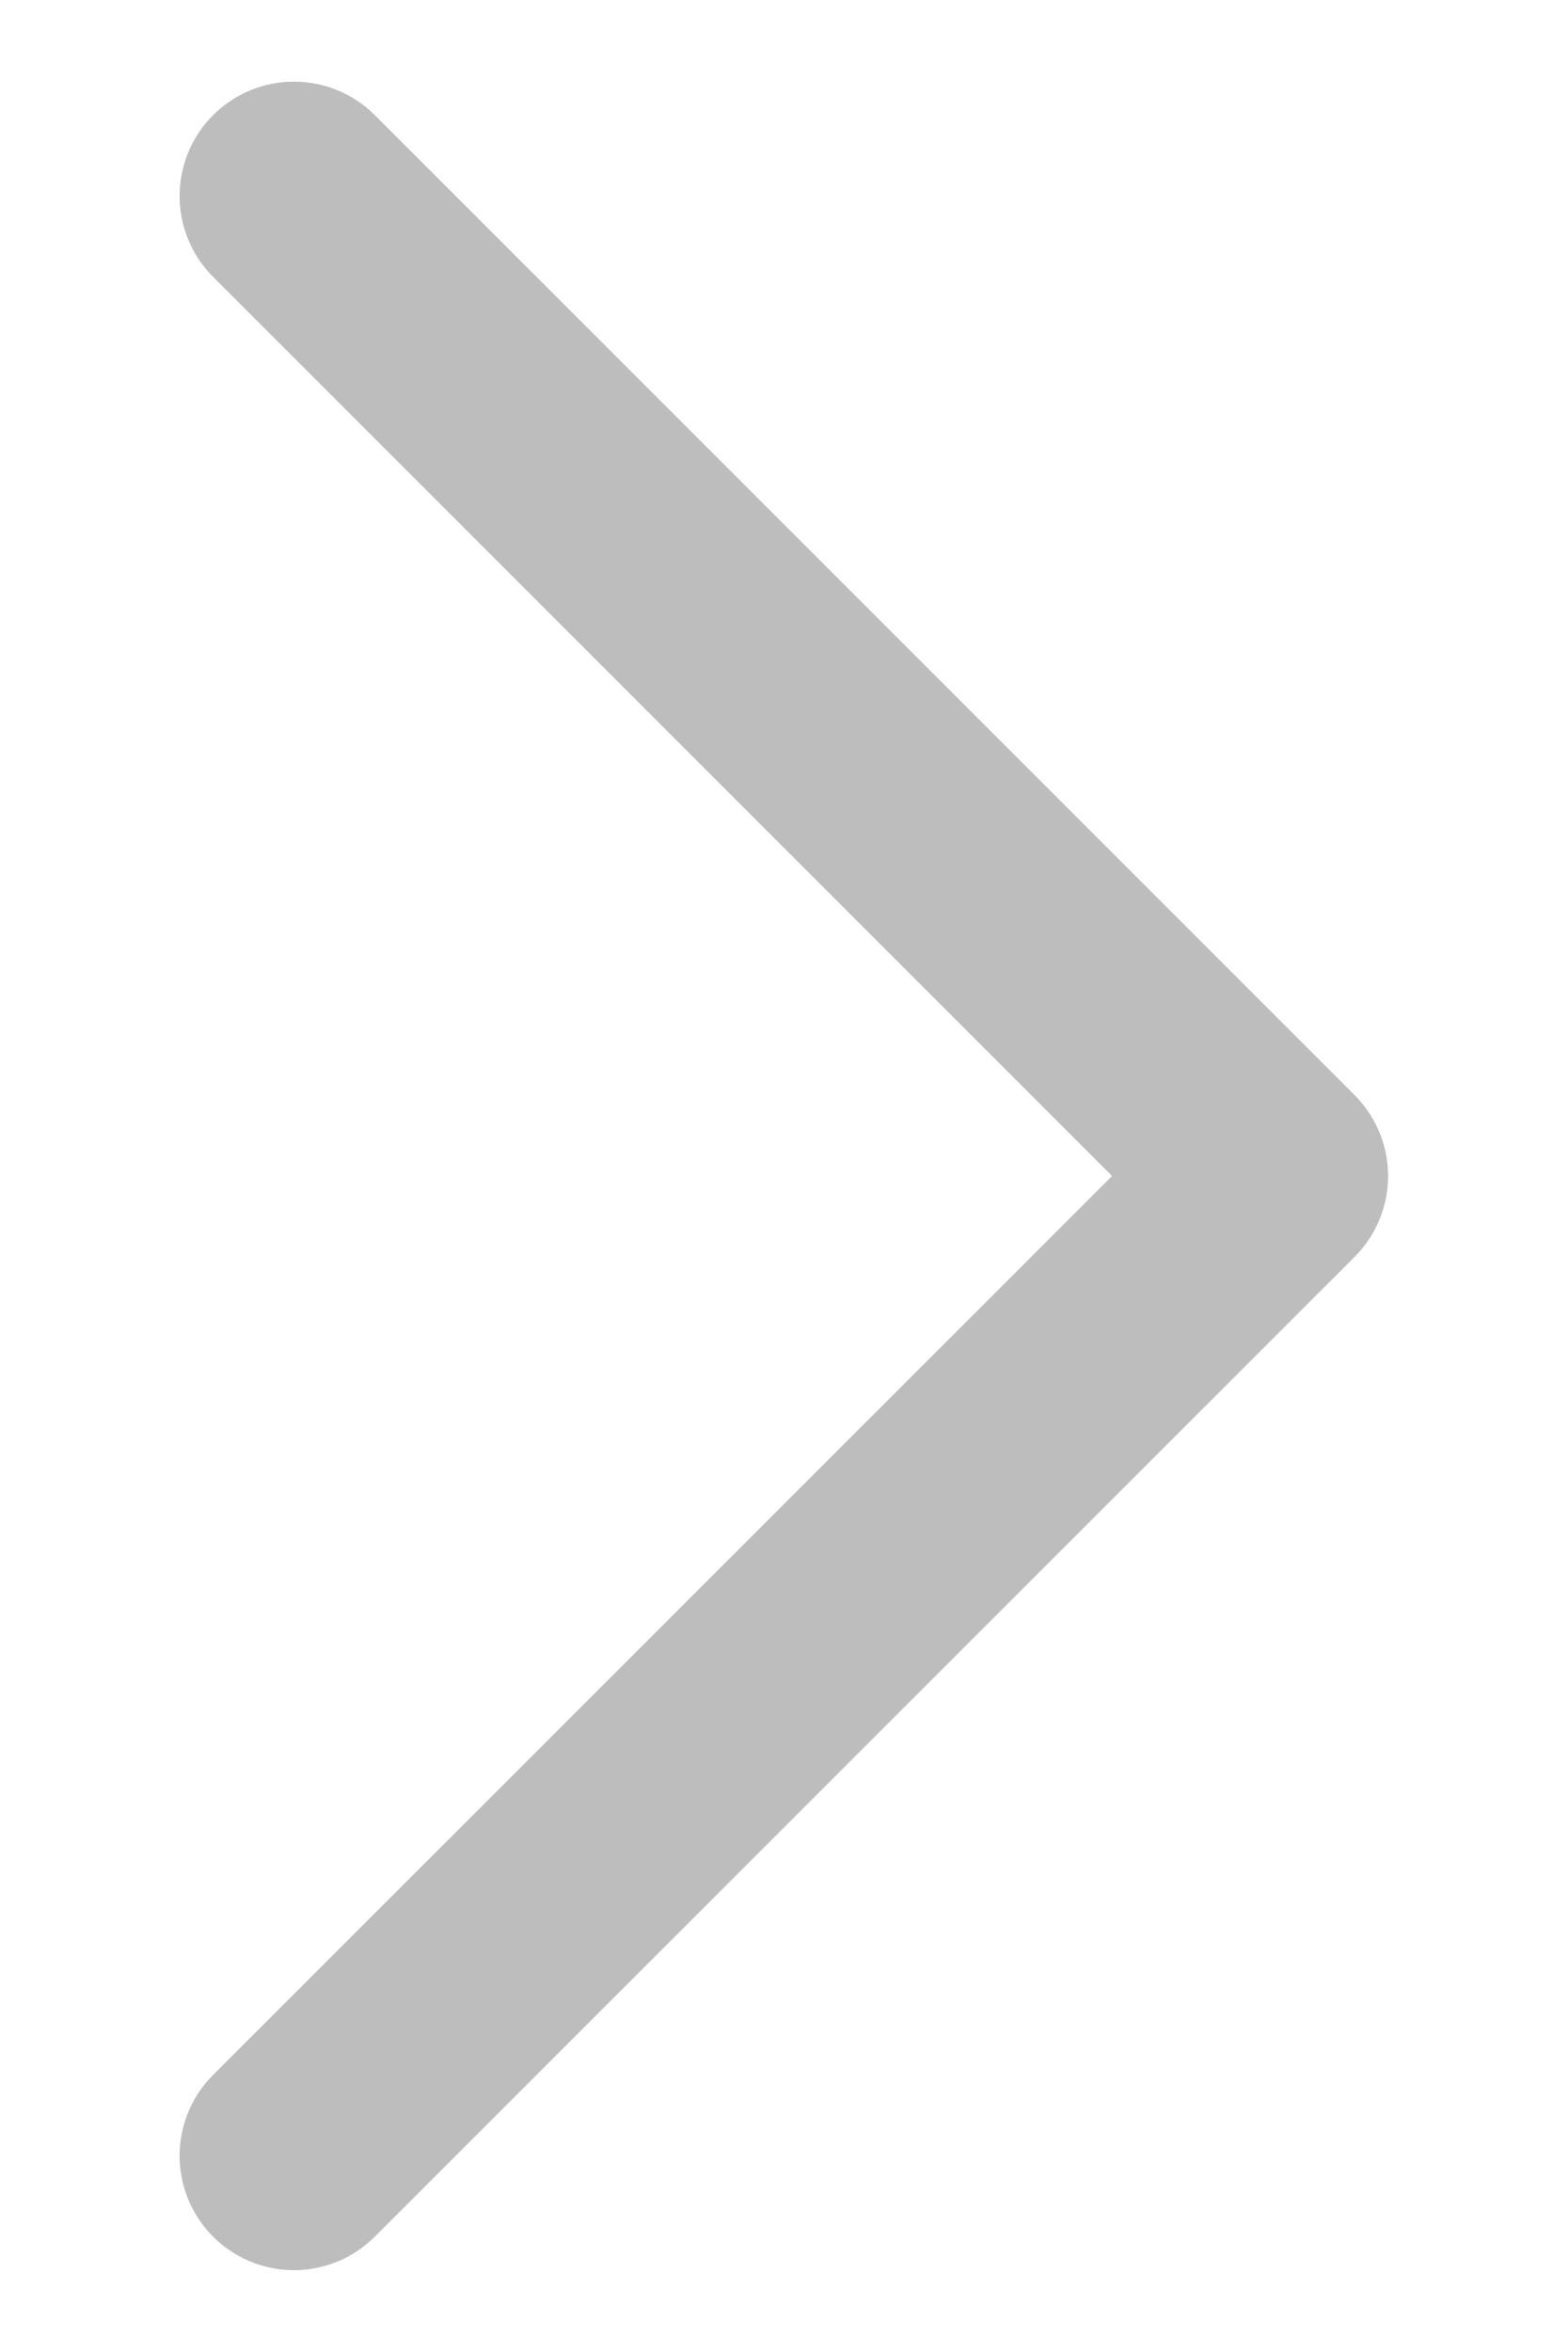
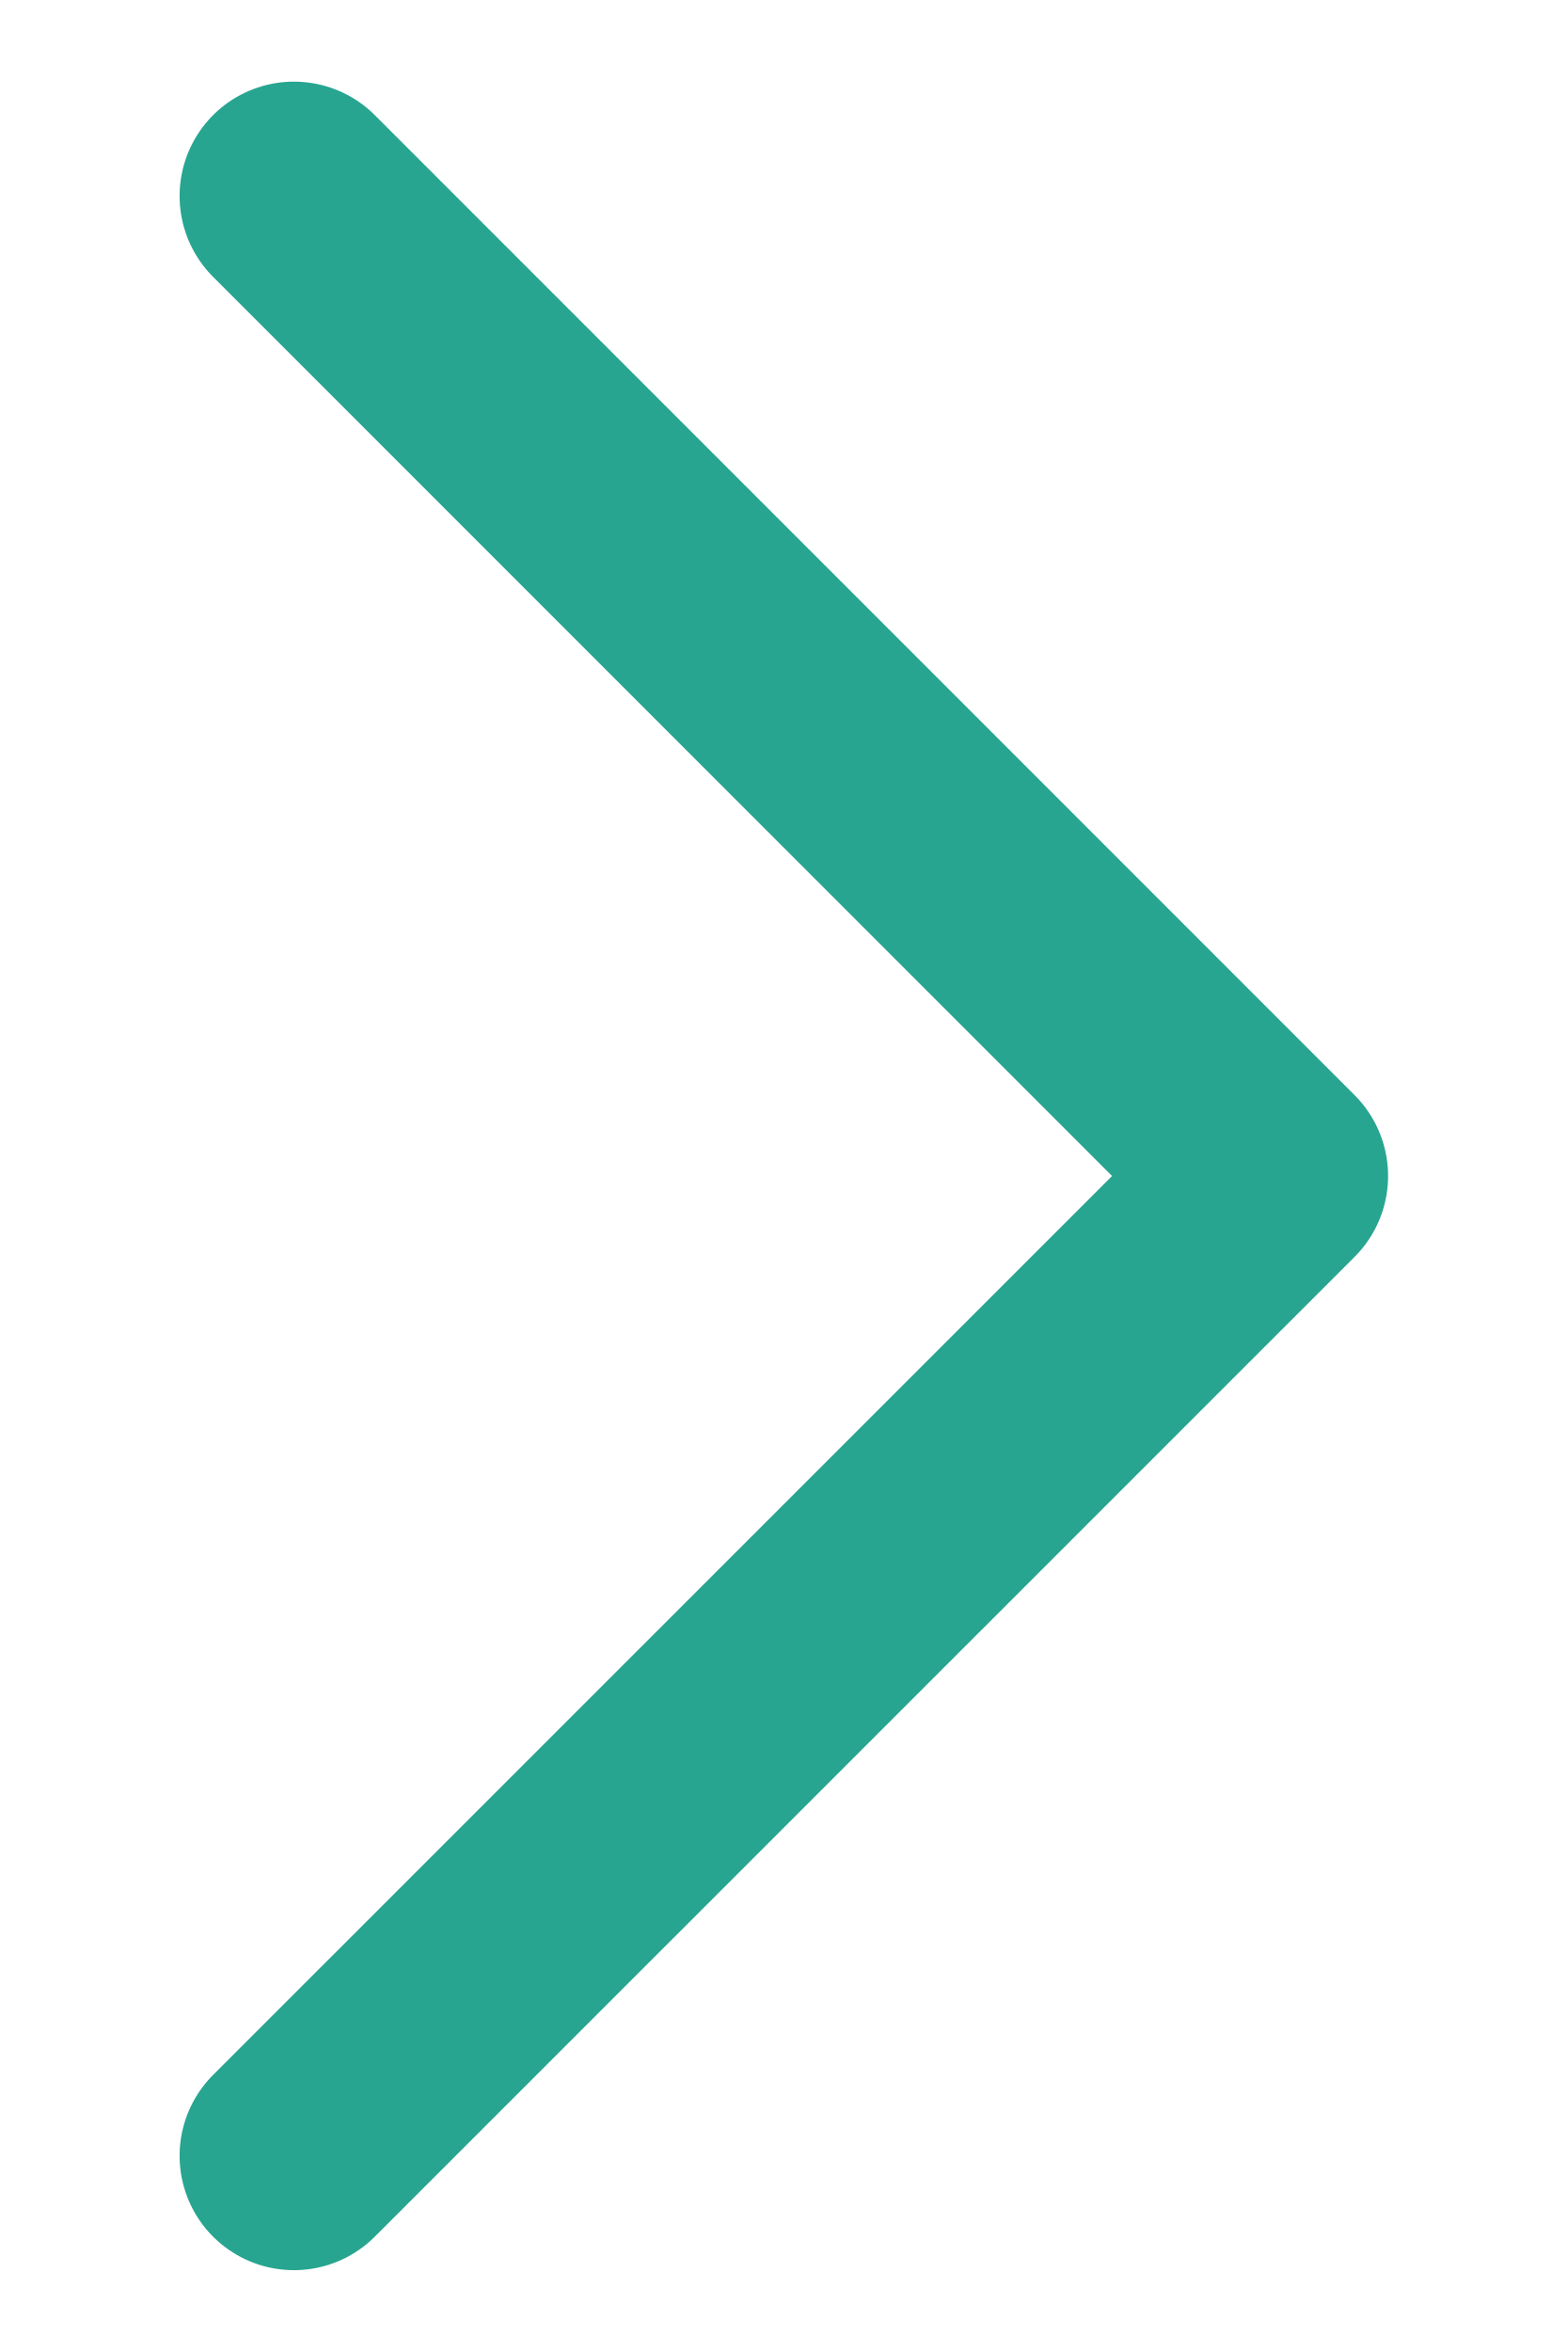
<svg xmlns="http://www.w3.org/2000/svg" width="8" height="12" viewBox="0 0 8 12" fill="none">
-   <path d="M1.5 10.999L6.5 6L1.5 1" stroke="#BDBDBD" stroke-width="1.167" stroke-linecap="round" stroke-linejoin="round" />
+   <path d="M1.5 10.999L6.5 6L1.5 1" stroke="#27A590" stroke-width="1.167" stroke-linecap="round" stroke-linejoin="round" />
</svg>
